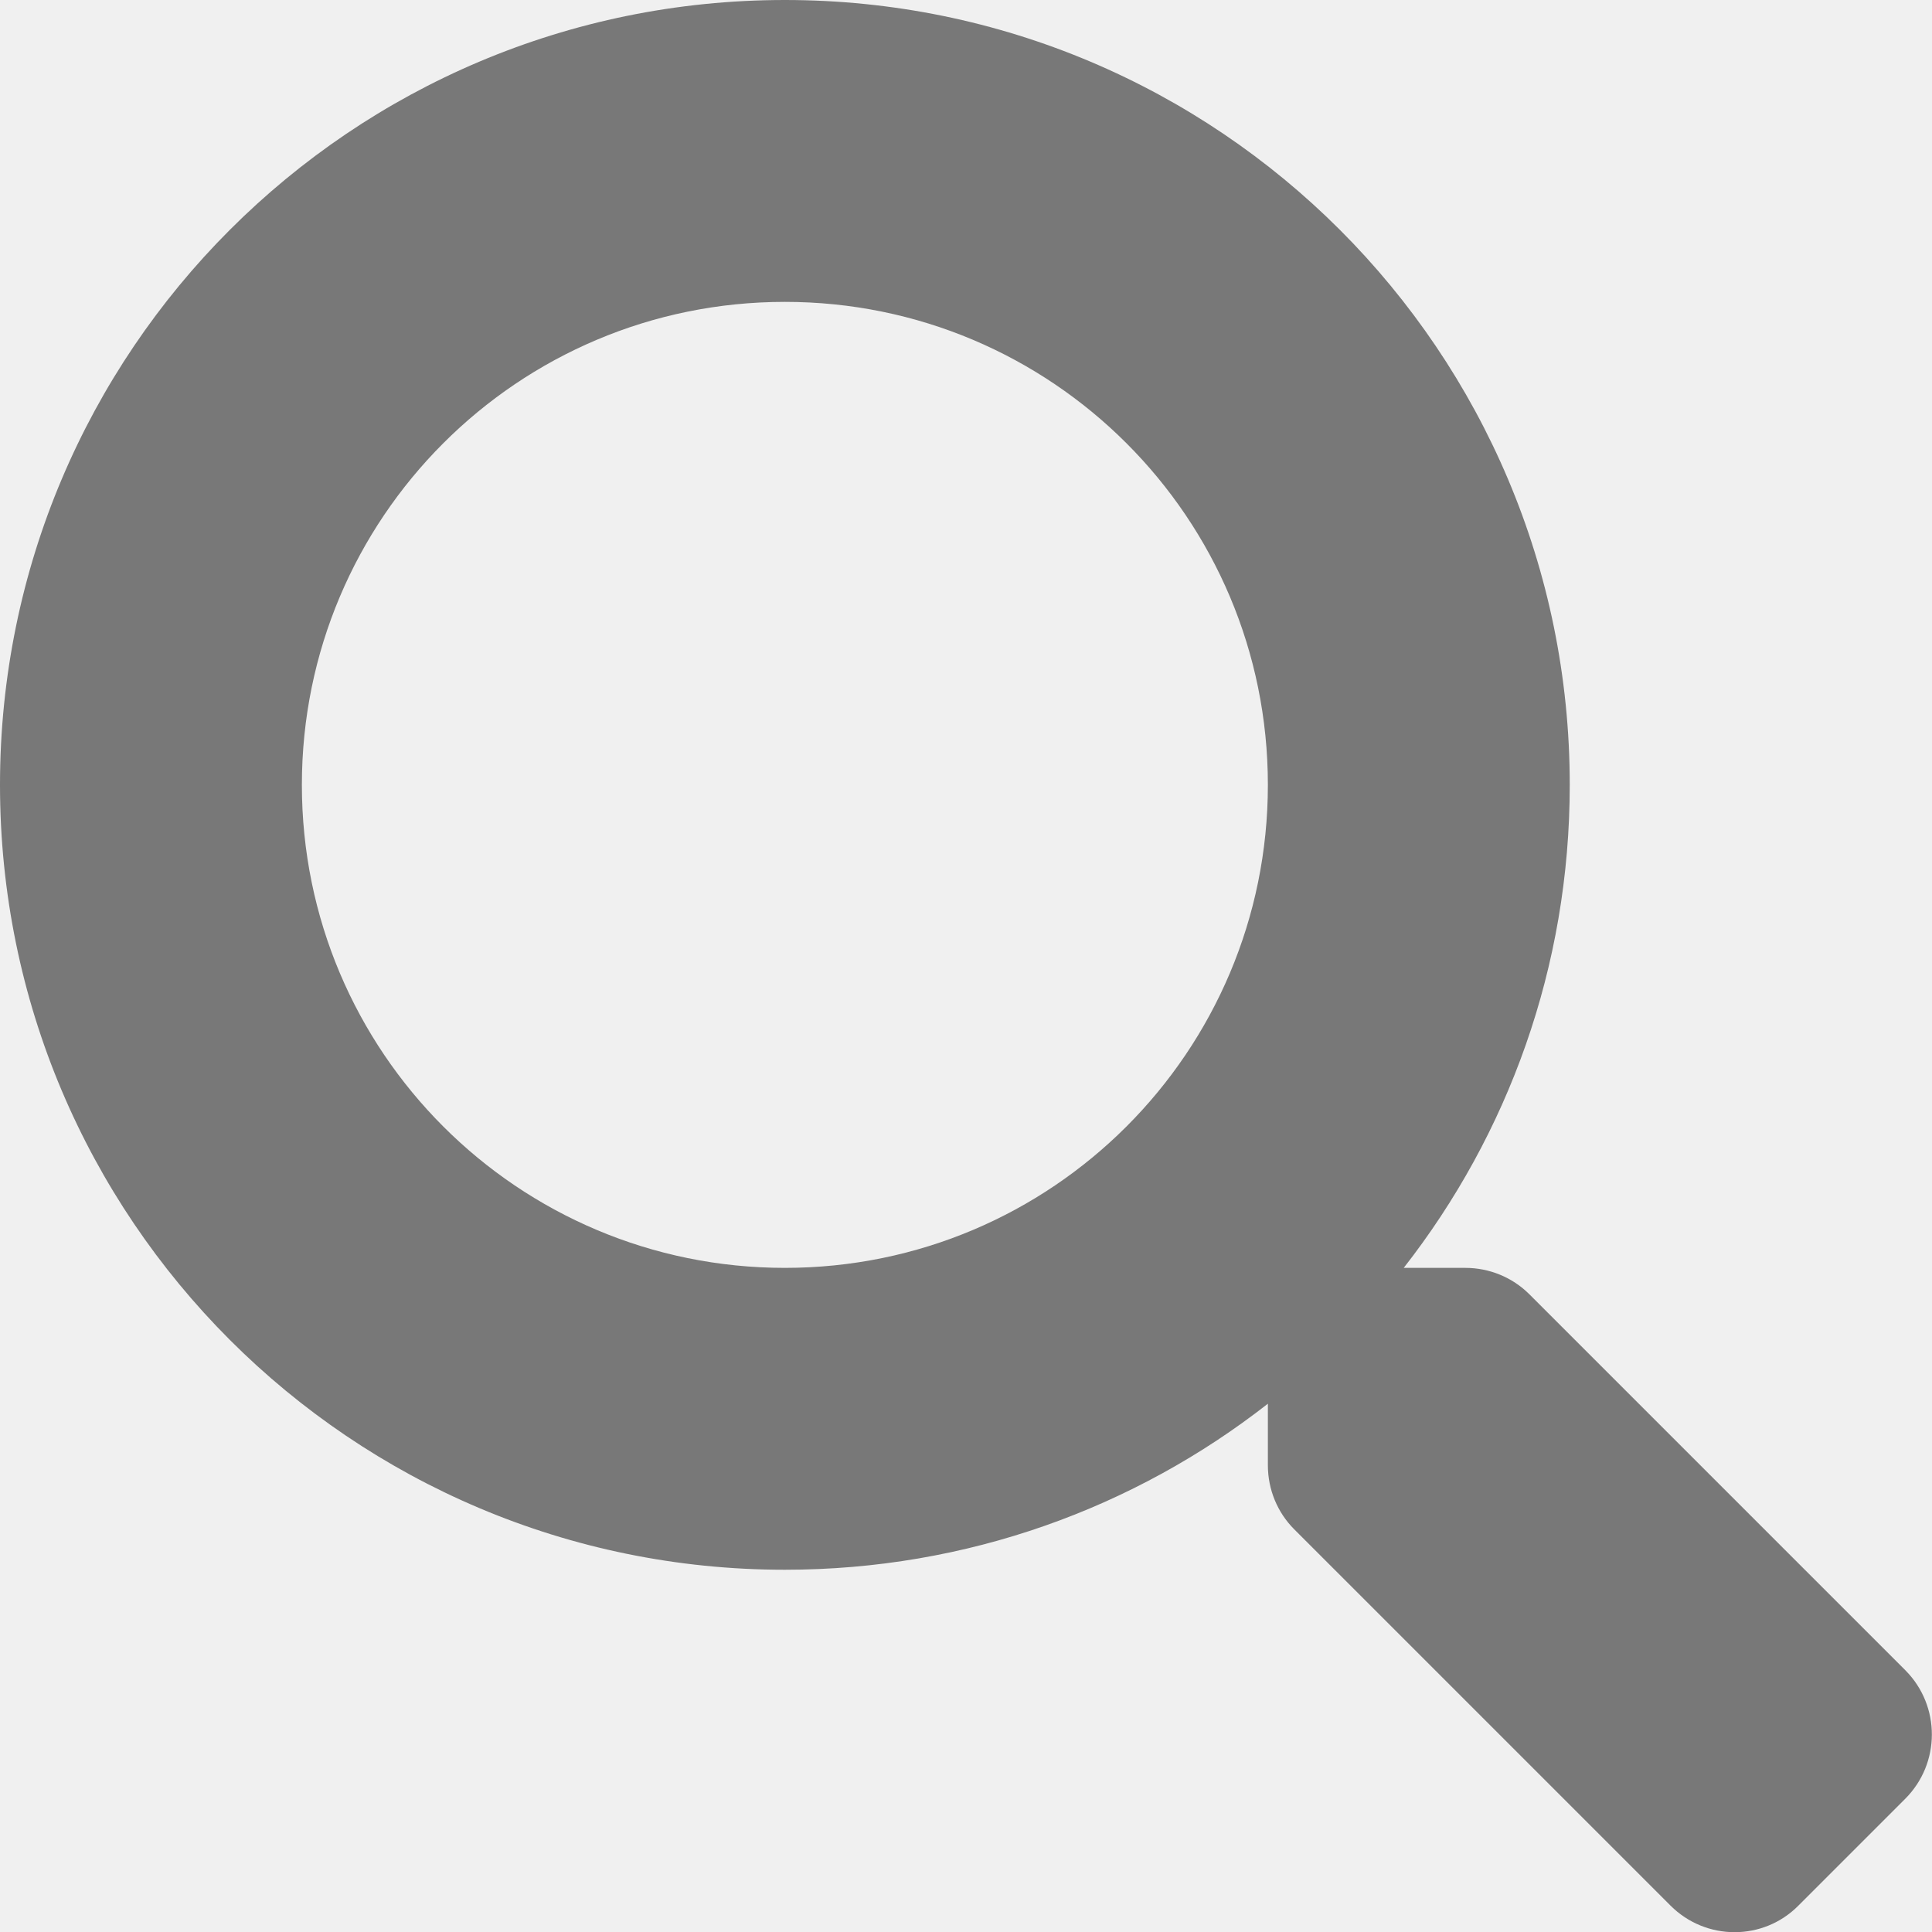
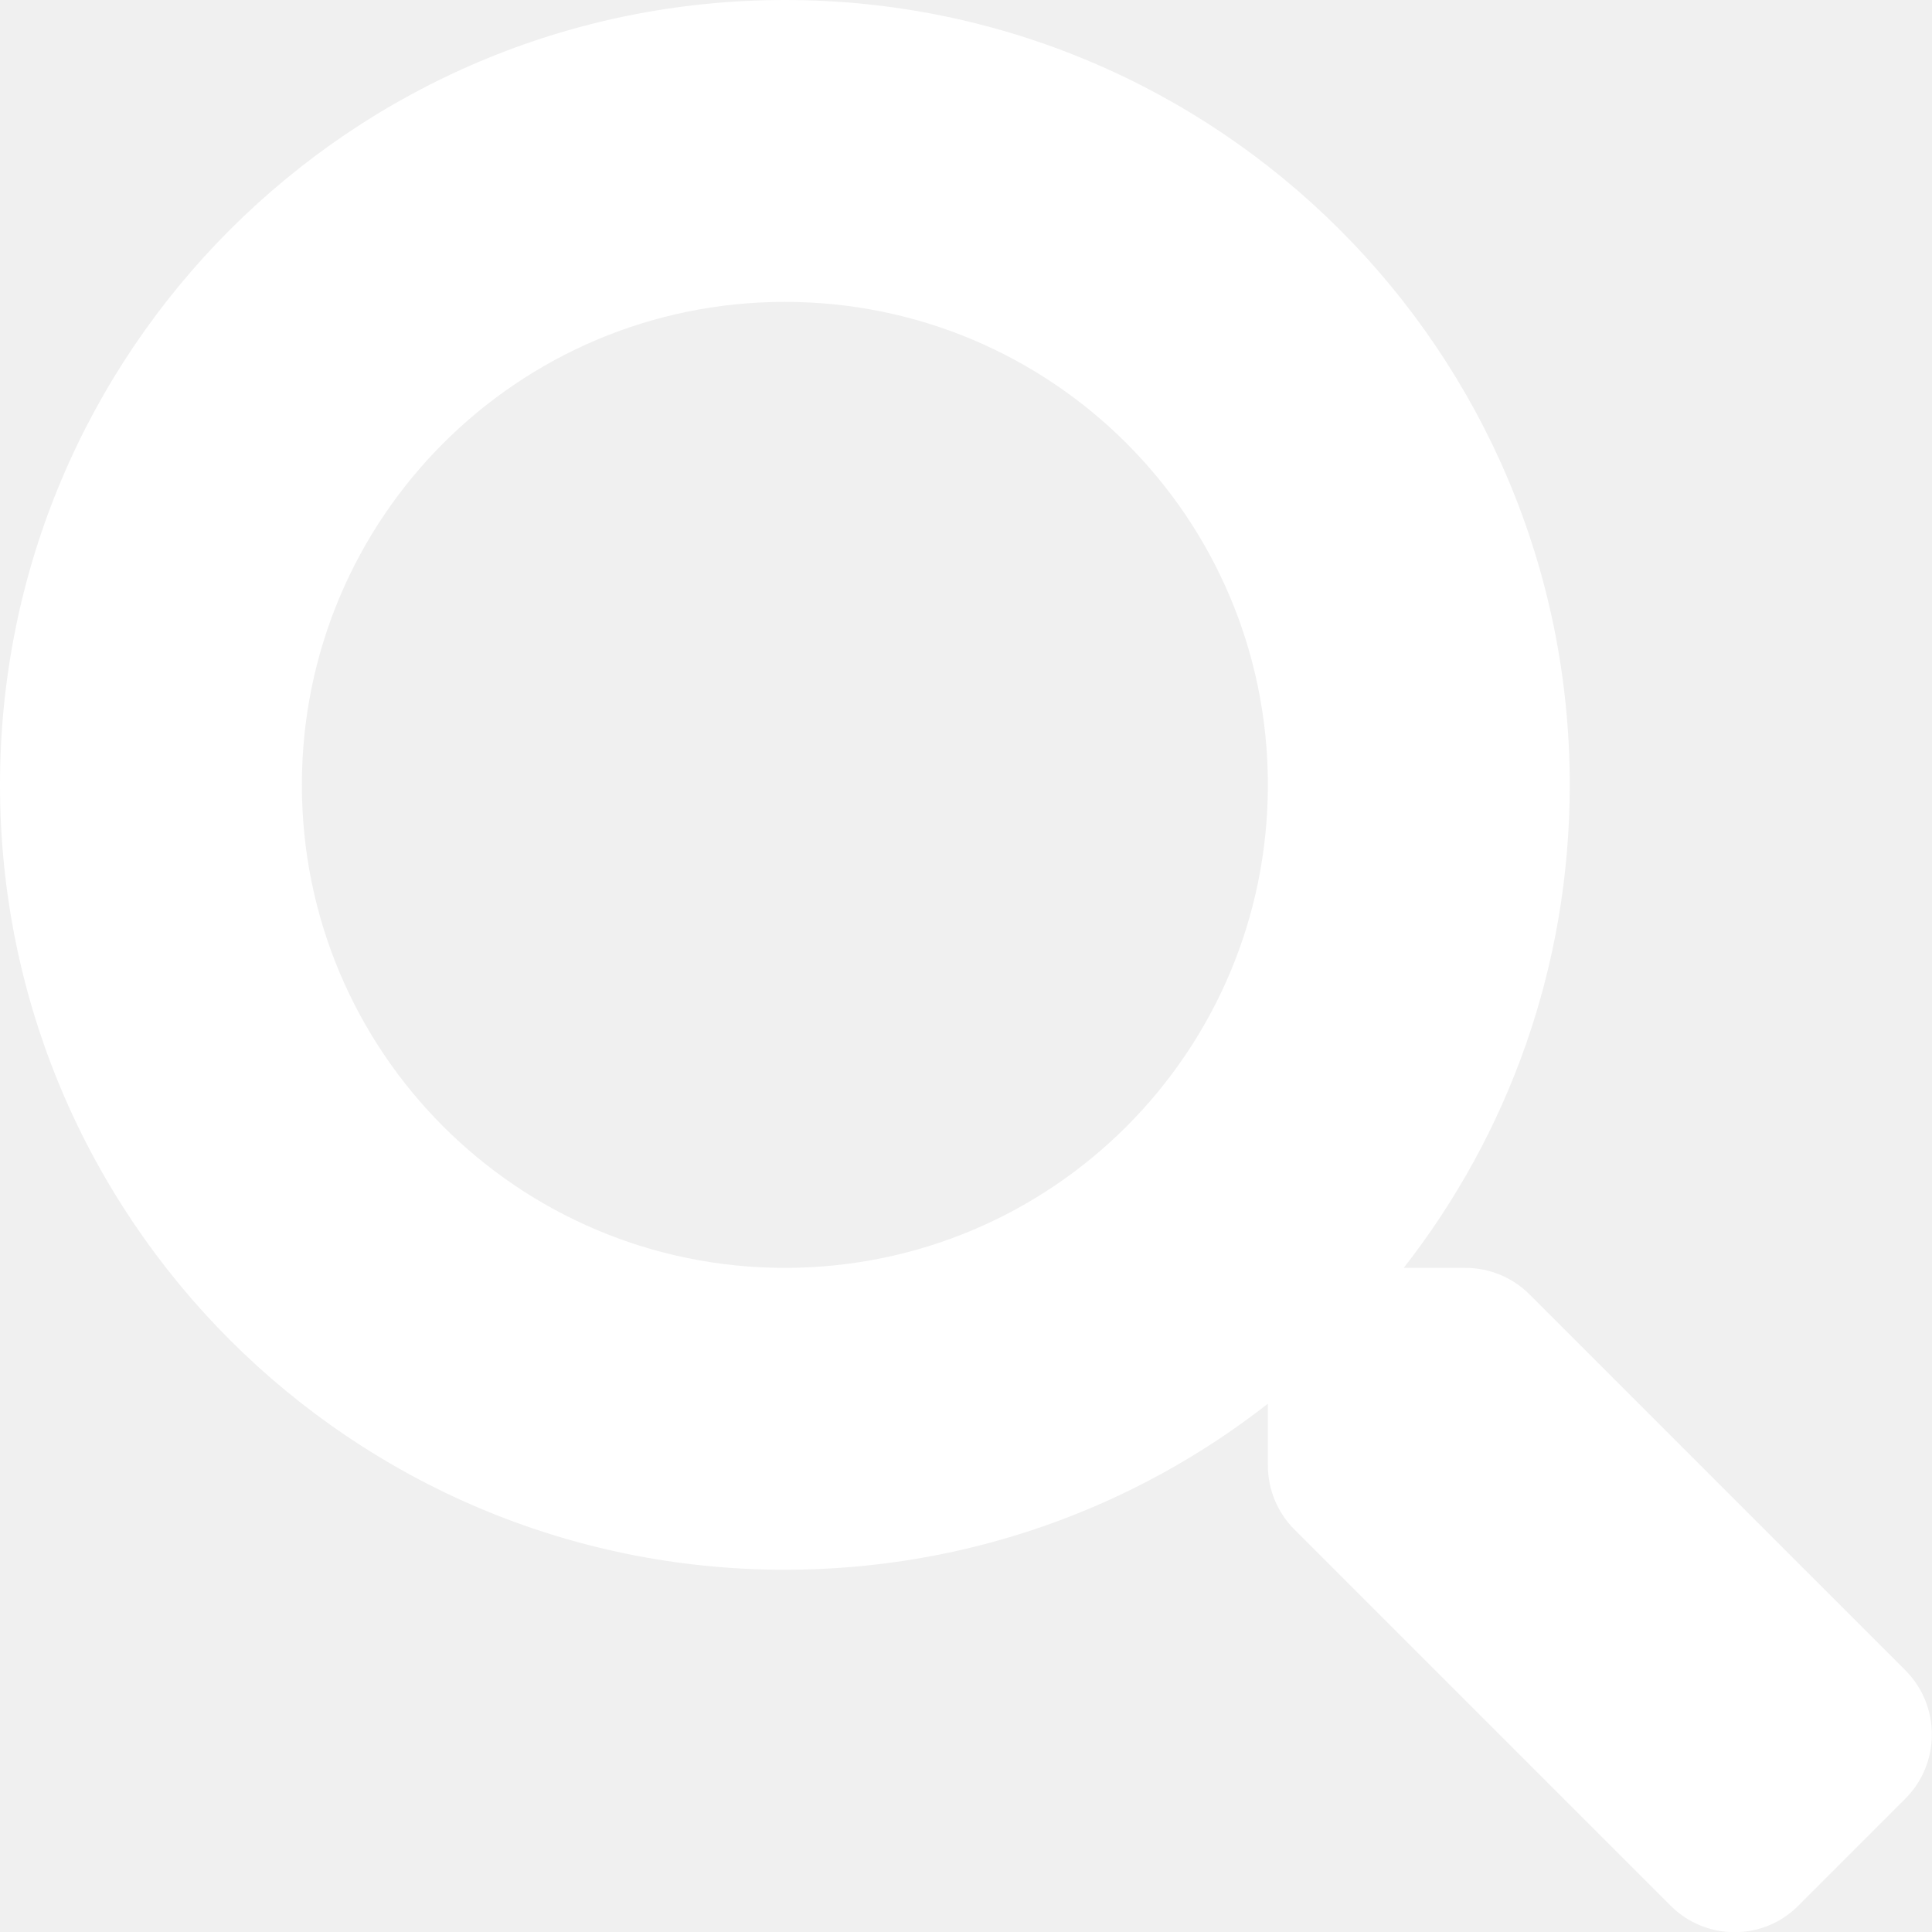
<svg xmlns="http://www.w3.org/2000/svg" aria-hidden="true" focusable="false" data-prefix="fas" data-icon="search" class="svg-inline--fa fa-search fa-w-16" role="img" viewBox="0 0 512 512">
-   <path fill="rgba(0, 0, 0, 0.5)" d="M505 442.7L405.3 343c-4.5-4.5-10.6-7-17-7H372c27.6-35.3 44-79.7 44-128C416 93.1 322.9 0 208 0S0 93.1 0 208s93.1 208 208 208c48.3 0 92.7-16.4 128-44v16.3c0 6.4 2.5 12.5 7 17l99.7 99.7c9.4 9.4 24.6 9.4 33.9 0l28.3-28.3c9.4-9.4 9.4-24.6.1-34zM208 336c-70.7 0-128-57.2-128-128 0-70.7 57.2-128 128-128 70.7 0 128 57.2 128 128 0 70.7-57.2 128-128 128z" />
+   <path fill="#FFFFFF" d="M505 442.7L405.3 343c-4.5-4.5-10.6-7-17-7H372c27.6-35.3 44-79.7 44-128C416 93.1 322.9 0 208 0S0 93.1 0 208s93.1 208 208 208c48.3 0 92.7-16.4 128-44v16.3c0 6.4 2.5 12.5 7 17l99.7 99.7c9.4 9.4 24.6 9.4 33.9 0l28.3-28.3c9.4-9.4 9.4-24.6.1-34zM208 336c-70.7 0-128-57.2-128-128 0-70.7 57.2-128 128-128 70.7 0 128 57.2 128 128 0 70.7-57.2 128-128 128z" />
</svg>
